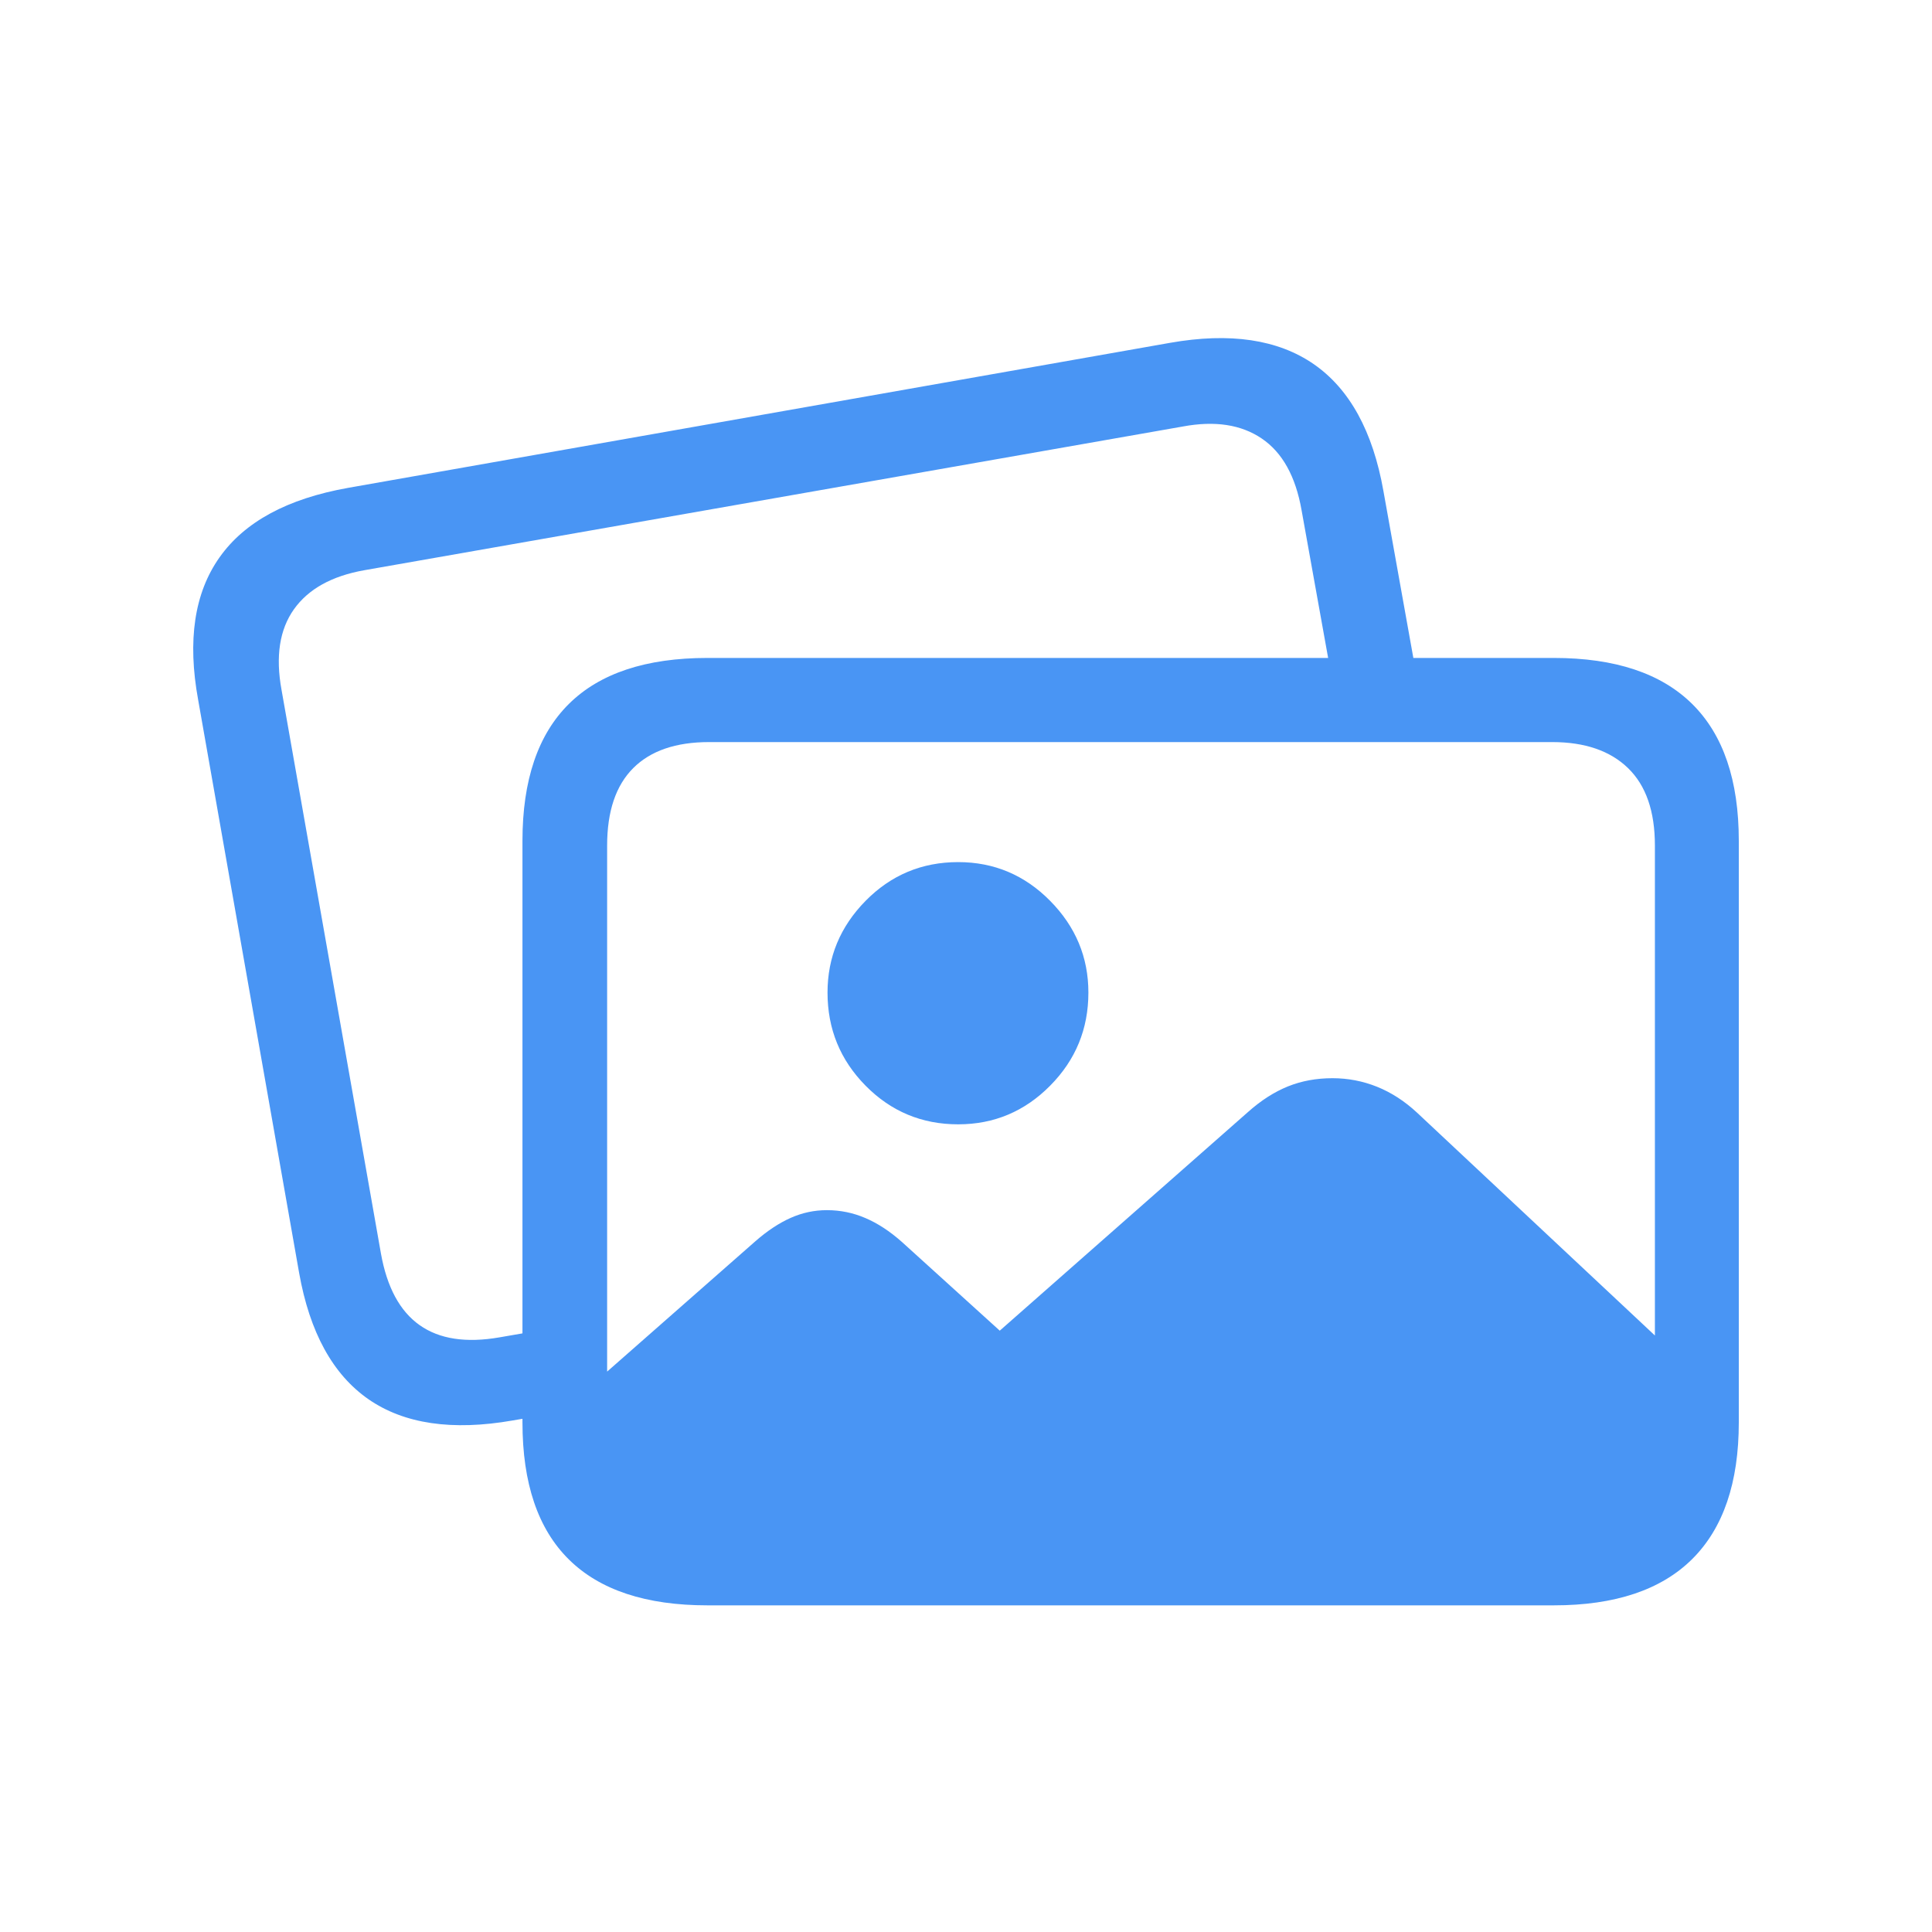
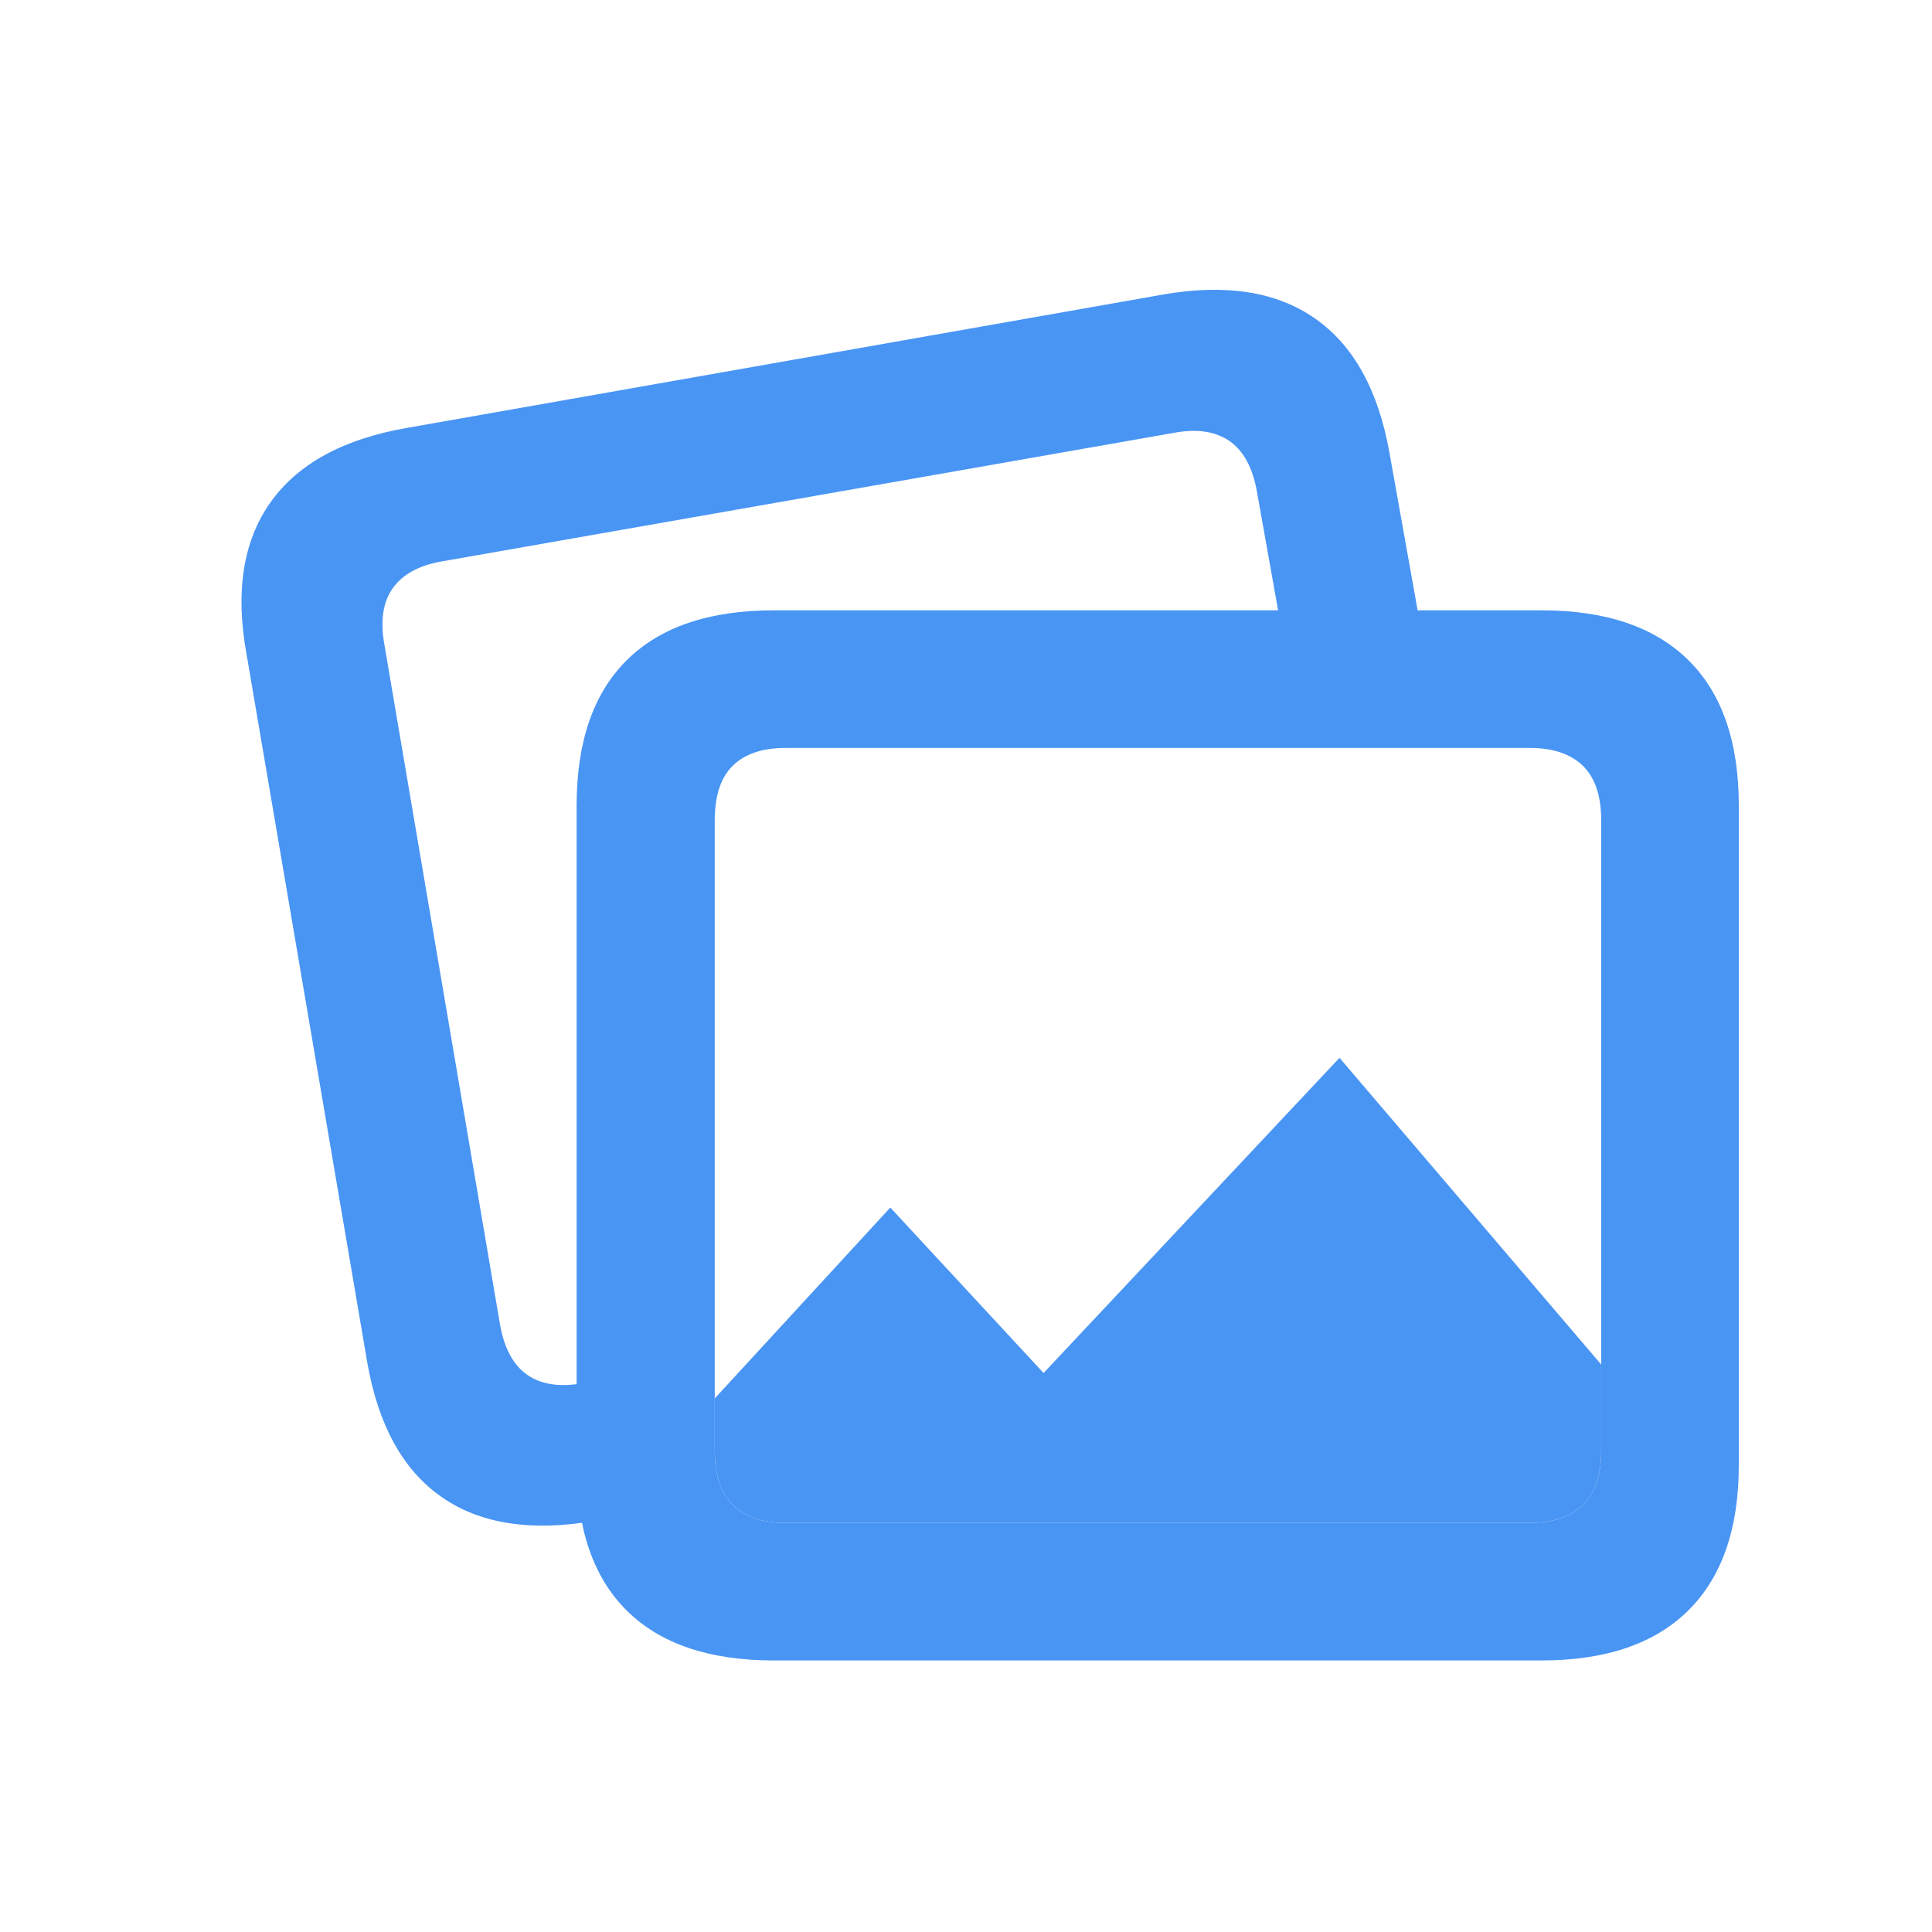
<svg xmlns="http://www.w3.org/2000/svg" width="40" height="40" viewBox="0 0 40 40" fill="none">
-   <path d="M14.673 32.625H31.937C33.004 32.625 33.814 32.356 34.367 31.817C34.919 31.278 35.196 30.476 35.196 29.409V28.524L29.339 23.037C29.083 22.799 28.807 22.62 28.512 22.501C28.216 22.382 27.908 22.323 27.587 22.323C27.255 22.323 26.948 22.379 26.665 22.493C26.383 22.607 26.108 22.783 25.841 23.021L20.699 27.55L18.675 25.715C18.423 25.491 18.17 25.326 17.916 25.218C17.663 25.109 17.397 25.055 17.119 25.055C16.859 25.055 16.61 25.108 16.37 25.215C16.131 25.321 15.887 25.482 15.639 25.699L11.414 29.414C11.414 30.484 11.691 31.287 12.243 31.822C12.796 32.357 13.606 32.625 14.673 32.625ZM19.838 23.278C20.58 23.278 21.215 23.011 21.742 22.478C22.27 21.945 22.534 21.303 22.534 20.55C22.534 19.819 22.27 19.186 21.742 18.651C21.215 18.117 20.58 17.849 19.838 17.849C19.086 17.849 18.447 18.117 17.921 18.651C17.395 19.186 17.133 19.819 17.133 20.55C17.133 21.303 17.395 21.945 17.921 22.478C18.447 23.011 19.086 23.278 19.838 23.278ZM6.193 26.354C6.412 27.586 6.891 28.457 7.629 28.97C8.367 29.481 9.363 29.628 10.616 29.409L11.951 29.179V27.41L10.344 27.688C8.955 27.93 8.137 27.352 7.887 25.953L5.829 14.284C5.702 13.59 5.788 13.033 6.086 12.614C6.384 12.195 6.87 11.925 7.542 11.806L24.491 8.83C25.153 8.707 25.697 8.79 26.123 9.079C26.55 9.368 26.825 9.863 26.948 10.565L27.606 14.225H29.37L28.642 10.164C28.423 8.929 27.942 8.054 27.201 7.54C26.459 7.027 25.467 6.879 24.224 7.098L7.205 10.101C5.952 10.324 5.065 10.803 4.545 11.54C4.024 12.276 3.877 13.26 4.103 14.492L6.193 26.354ZM14.647 33.237H32.17C33.438 33.237 34.393 32.917 35.036 32.278C35.679 31.638 36 30.695 36 29.449V17.409C36 16.156 35.679 15.212 35.036 14.576C34.393 13.94 33.438 13.622 32.17 13.622H14.647C13.376 13.622 12.42 13.939 11.779 14.573C11.138 15.207 10.817 16.153 10.817 17.409V29.449C10.817 30.71 11.138 31.656 11.779 32.288C12.42 32.921 13.376 33.237 14.647 33.237ZM14.68 31.5C13.992 31.5 13.469 31.32 13.11 30.958C12.75 30.597 12.57 30.064 12.57 29.359V17.506C12.57 16.797 12.75 16.263 13.11 15.903C13.469 15.544 13.992 15.364 14.68 15.364H32.137C32.813 15.364 33.337 15.544 33.707 15.903C34.078 16.263 34.263 16.797 34.263 17.506V29.359C34.263 30.064 34.078 30.597 33.707 30.958C33.337 31.32 32.813 31.5 32.137 31.5H14.68Z" fill="#4995F4" />
+   <path d="M7.606 28.221C7.835 29.518 8.349 30.444 9.149 30.998C9.948 31.553 11.007 31.715 12.324 31.486L14.223 31.159V28.271L12.065 28.639C11.098 28.806 10.527 28.402 10.353 27.428L7.96 13.355C7.869 12.853 7.928 12.459 8.136 12.172C8.343 11.886 8.683 11.702 9.155 11.622L24.309 8.961C24.778 8.873 25.158 8.929 25.449 9.127C25.741 9.325 25.932 9.673 26.022 10.171L26.583 13.316H29.472L28.768 9.378C28.536 8.074 28.02 7.144 27.218 6.588C26.417 6.032 25.361 5.87 24.051 6.103L8.422 8.86C7.105 9.089 6.164 9.604 5.597 10.405C5.031 11.207 4.867 12.255 5.106 13.552L7.606 28.221ZM16.025 34.378H31.913C33.243 34.378 34.257 34.033 34.954 33.343C35.651 32.653 36 31.649 36 30.332V16.682C36 15.358 35.651 14.353 34.954 13.666C34.257 12.979 33.243 12.636 31.913 12.636H16.025C14.688 12.636 13.673 12.979 12.979 13.666C12.285 14.353 11.938 15.358 11.938 16.682V30.332C11.938 31.656 12.285 32.661 12.979 33.348C13.673 34.035 14.688 34.378 16.025 34.378ZM16.264 31.529C15.786 31.529 15.422 31.406 15.172 31.159C14.923 30.913 14.798 30.537 14.798 30.032V28.953V16.982C14.798 16.474 14.923 16.097 15.172 15.852C15.422 15.608 15.786 15.485 16.264 15.485H31.674C32.149 15.485 32.514 15.608 32.769 15.852C33.023 16.097 33.151 16.474 33.151 16.982V28.251V30.032C33.151 30.537 33.023 30.913 32.769 31.159C32.514 31.406 32.149 31.529 31.674 31.529H16.264Z" fill="#4995F4" />
+   <path d="M27.733 21.901L21.606 28.427L18.433 25.001L14.798 28.953V30.032C14.798 30.537 14.923 30.913 15.172 31.159C15.422 31.406 15.786 31.529 16.264 31.529H31.674C32.149 31.529 32.514 31.406 32.769 31.159C33.023 30.913 33.151 30.537 33.151 30.032V28.251L27.733 21.901Z" fill="#4995F4" />
</svg>
